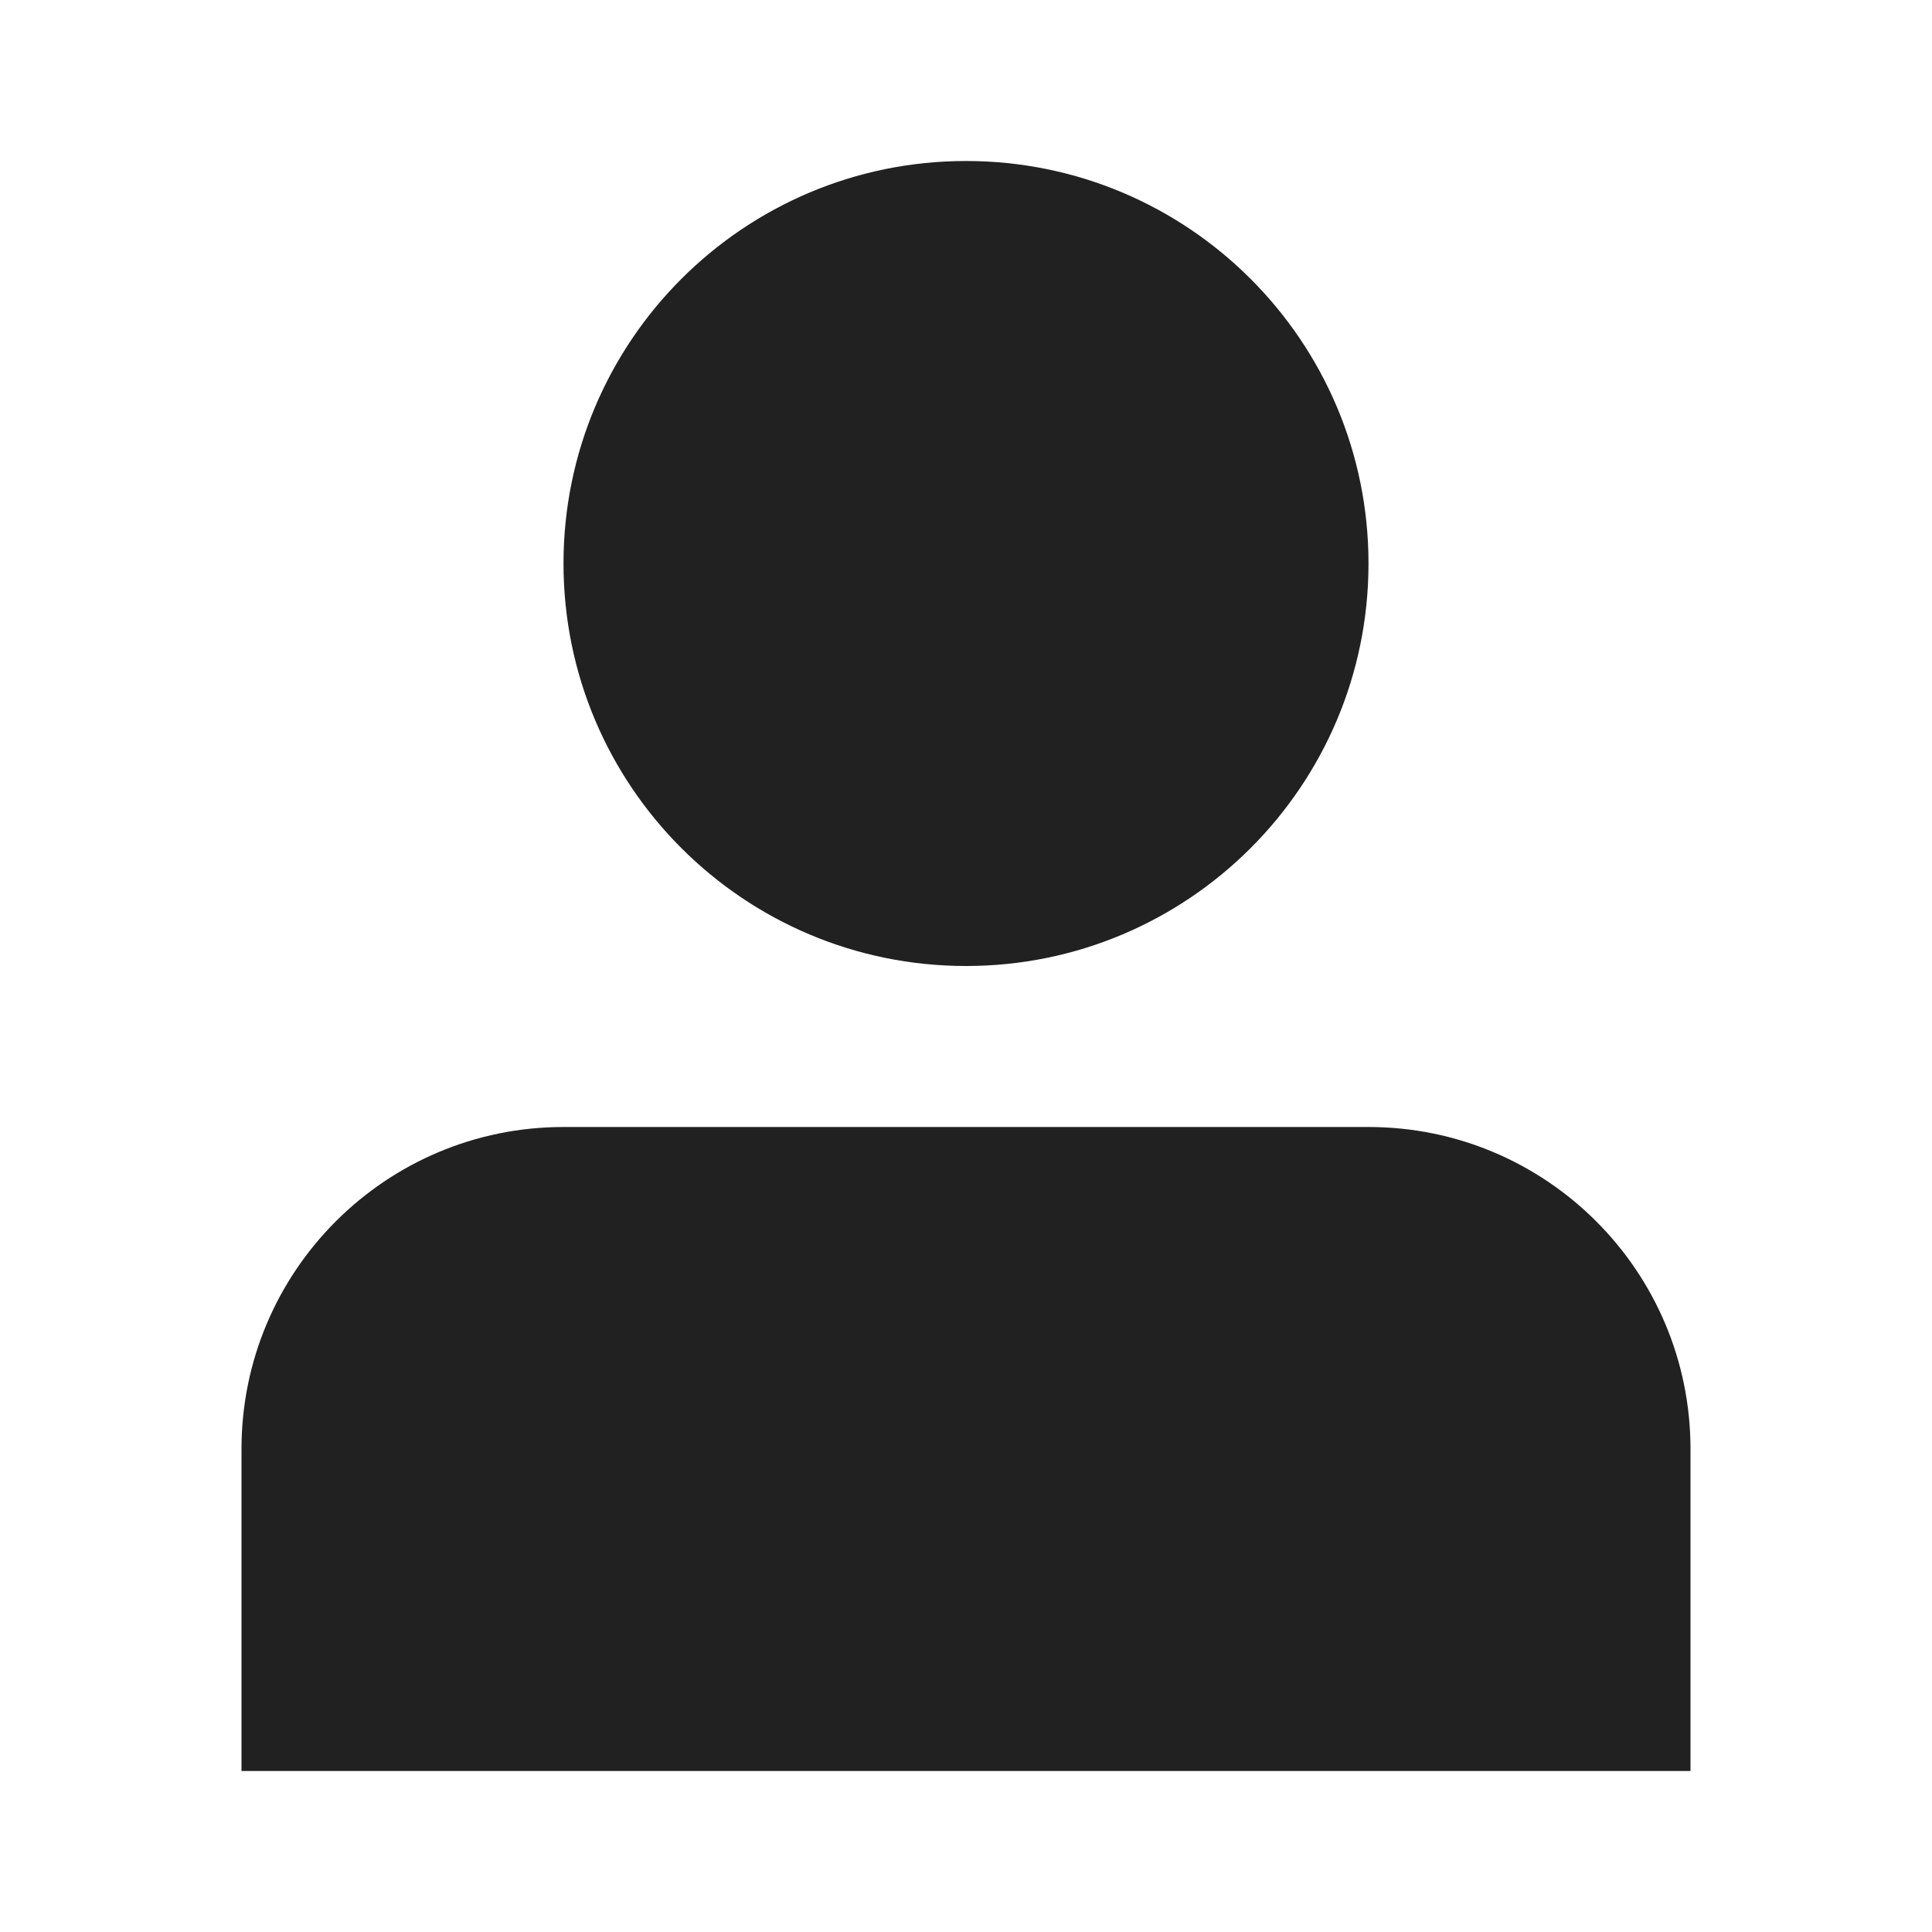
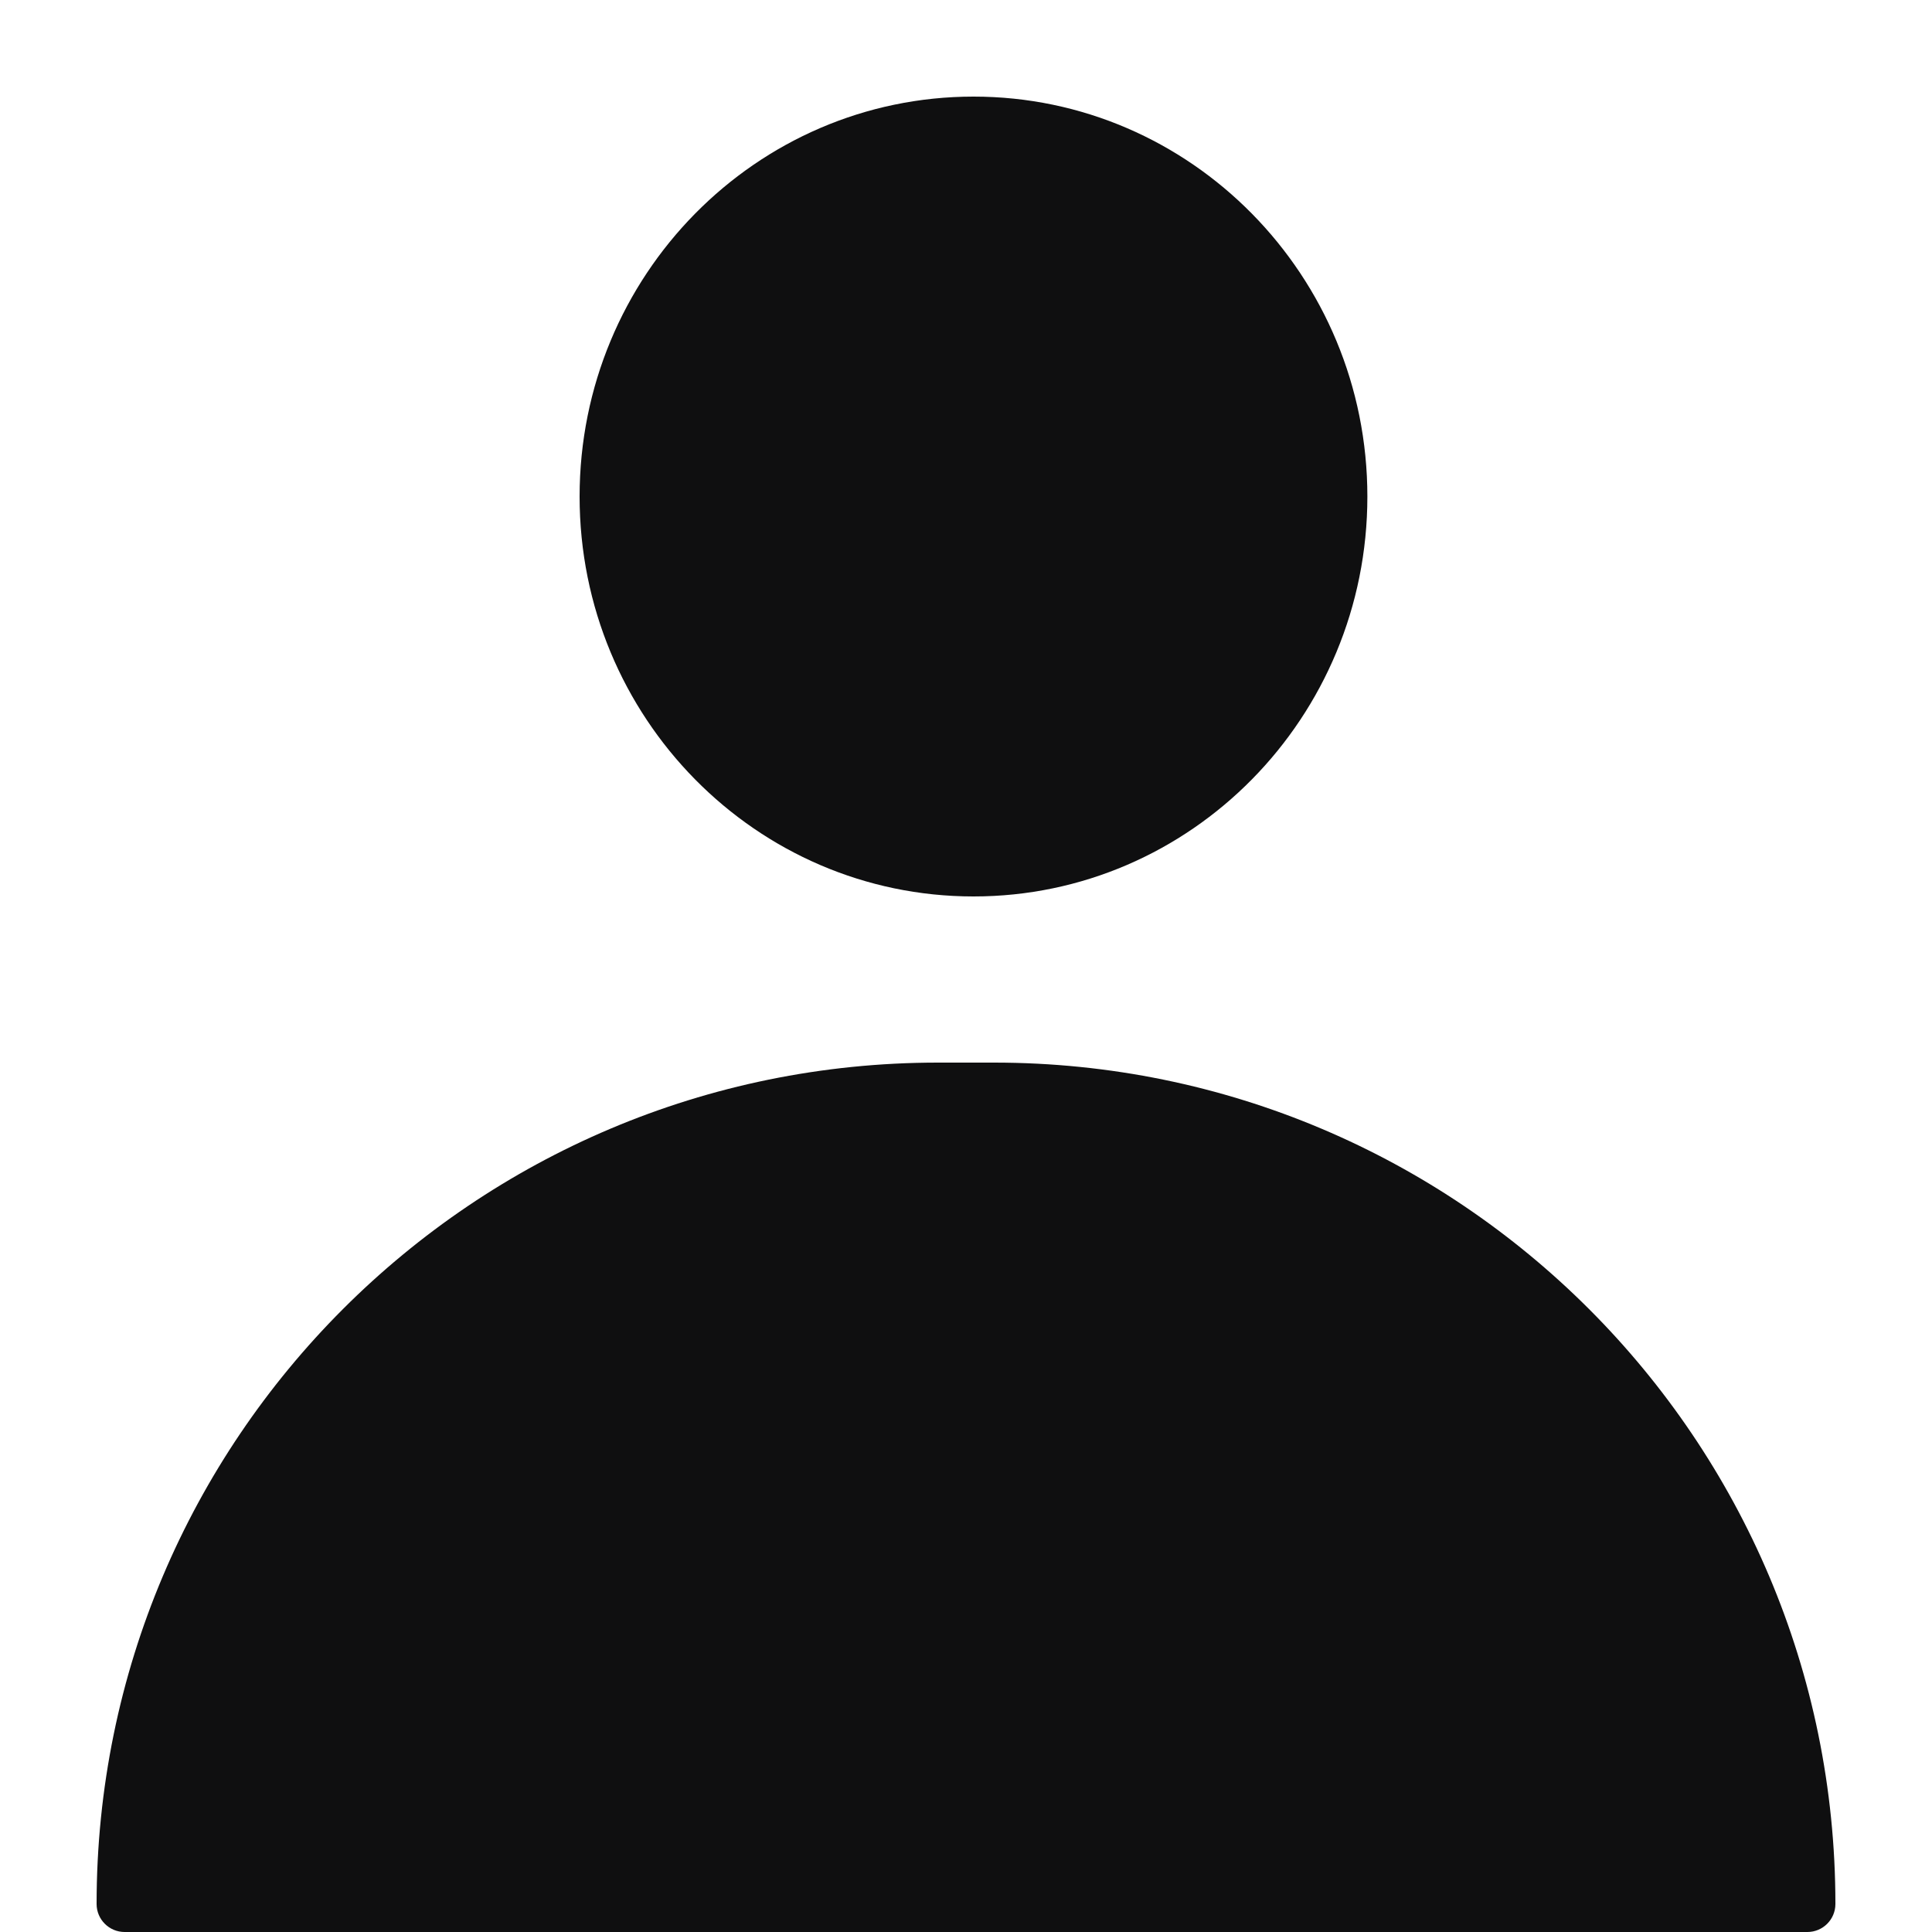
- <svg xmlns="http://www.w3.org/2000/svg" width="24" height="24" viewBox="0 0 24 24" fill="none">
-   <path d="M3 18C3 15.791 4.791 14 7 14H17C19.209 14 21 15.791 21 18V22H3V18Z" fill="#212121" />
-   <circle cx="12" cy="7" r="5" fill="#212121" />
+ <svg xmlns="http://www.w3.org/2000/svg" width="20" height="20" viewBox="0 0 20 20" fill="none">
+   <path d="M10.078 9.28C12.329 9.28 14.155 7.426 14.155 5.14C14.155 2.854 12.329 1 10.078 1C7.826 1 6 2.854 6 5.14C6 7.426 7.826 9.28 10.078 9.28Z" fill="#0F0F10" />
+   <path d="M1 19.71C1 14.899 4.899 11 9.71 11H10.29C15.101 11 19 14.899 19 19.71C19 19.87 18.87 20 18.71 20H1.29C1.13 20 1 19.87 1 19.71Z" fill="#0F0F10" />
</svg>
